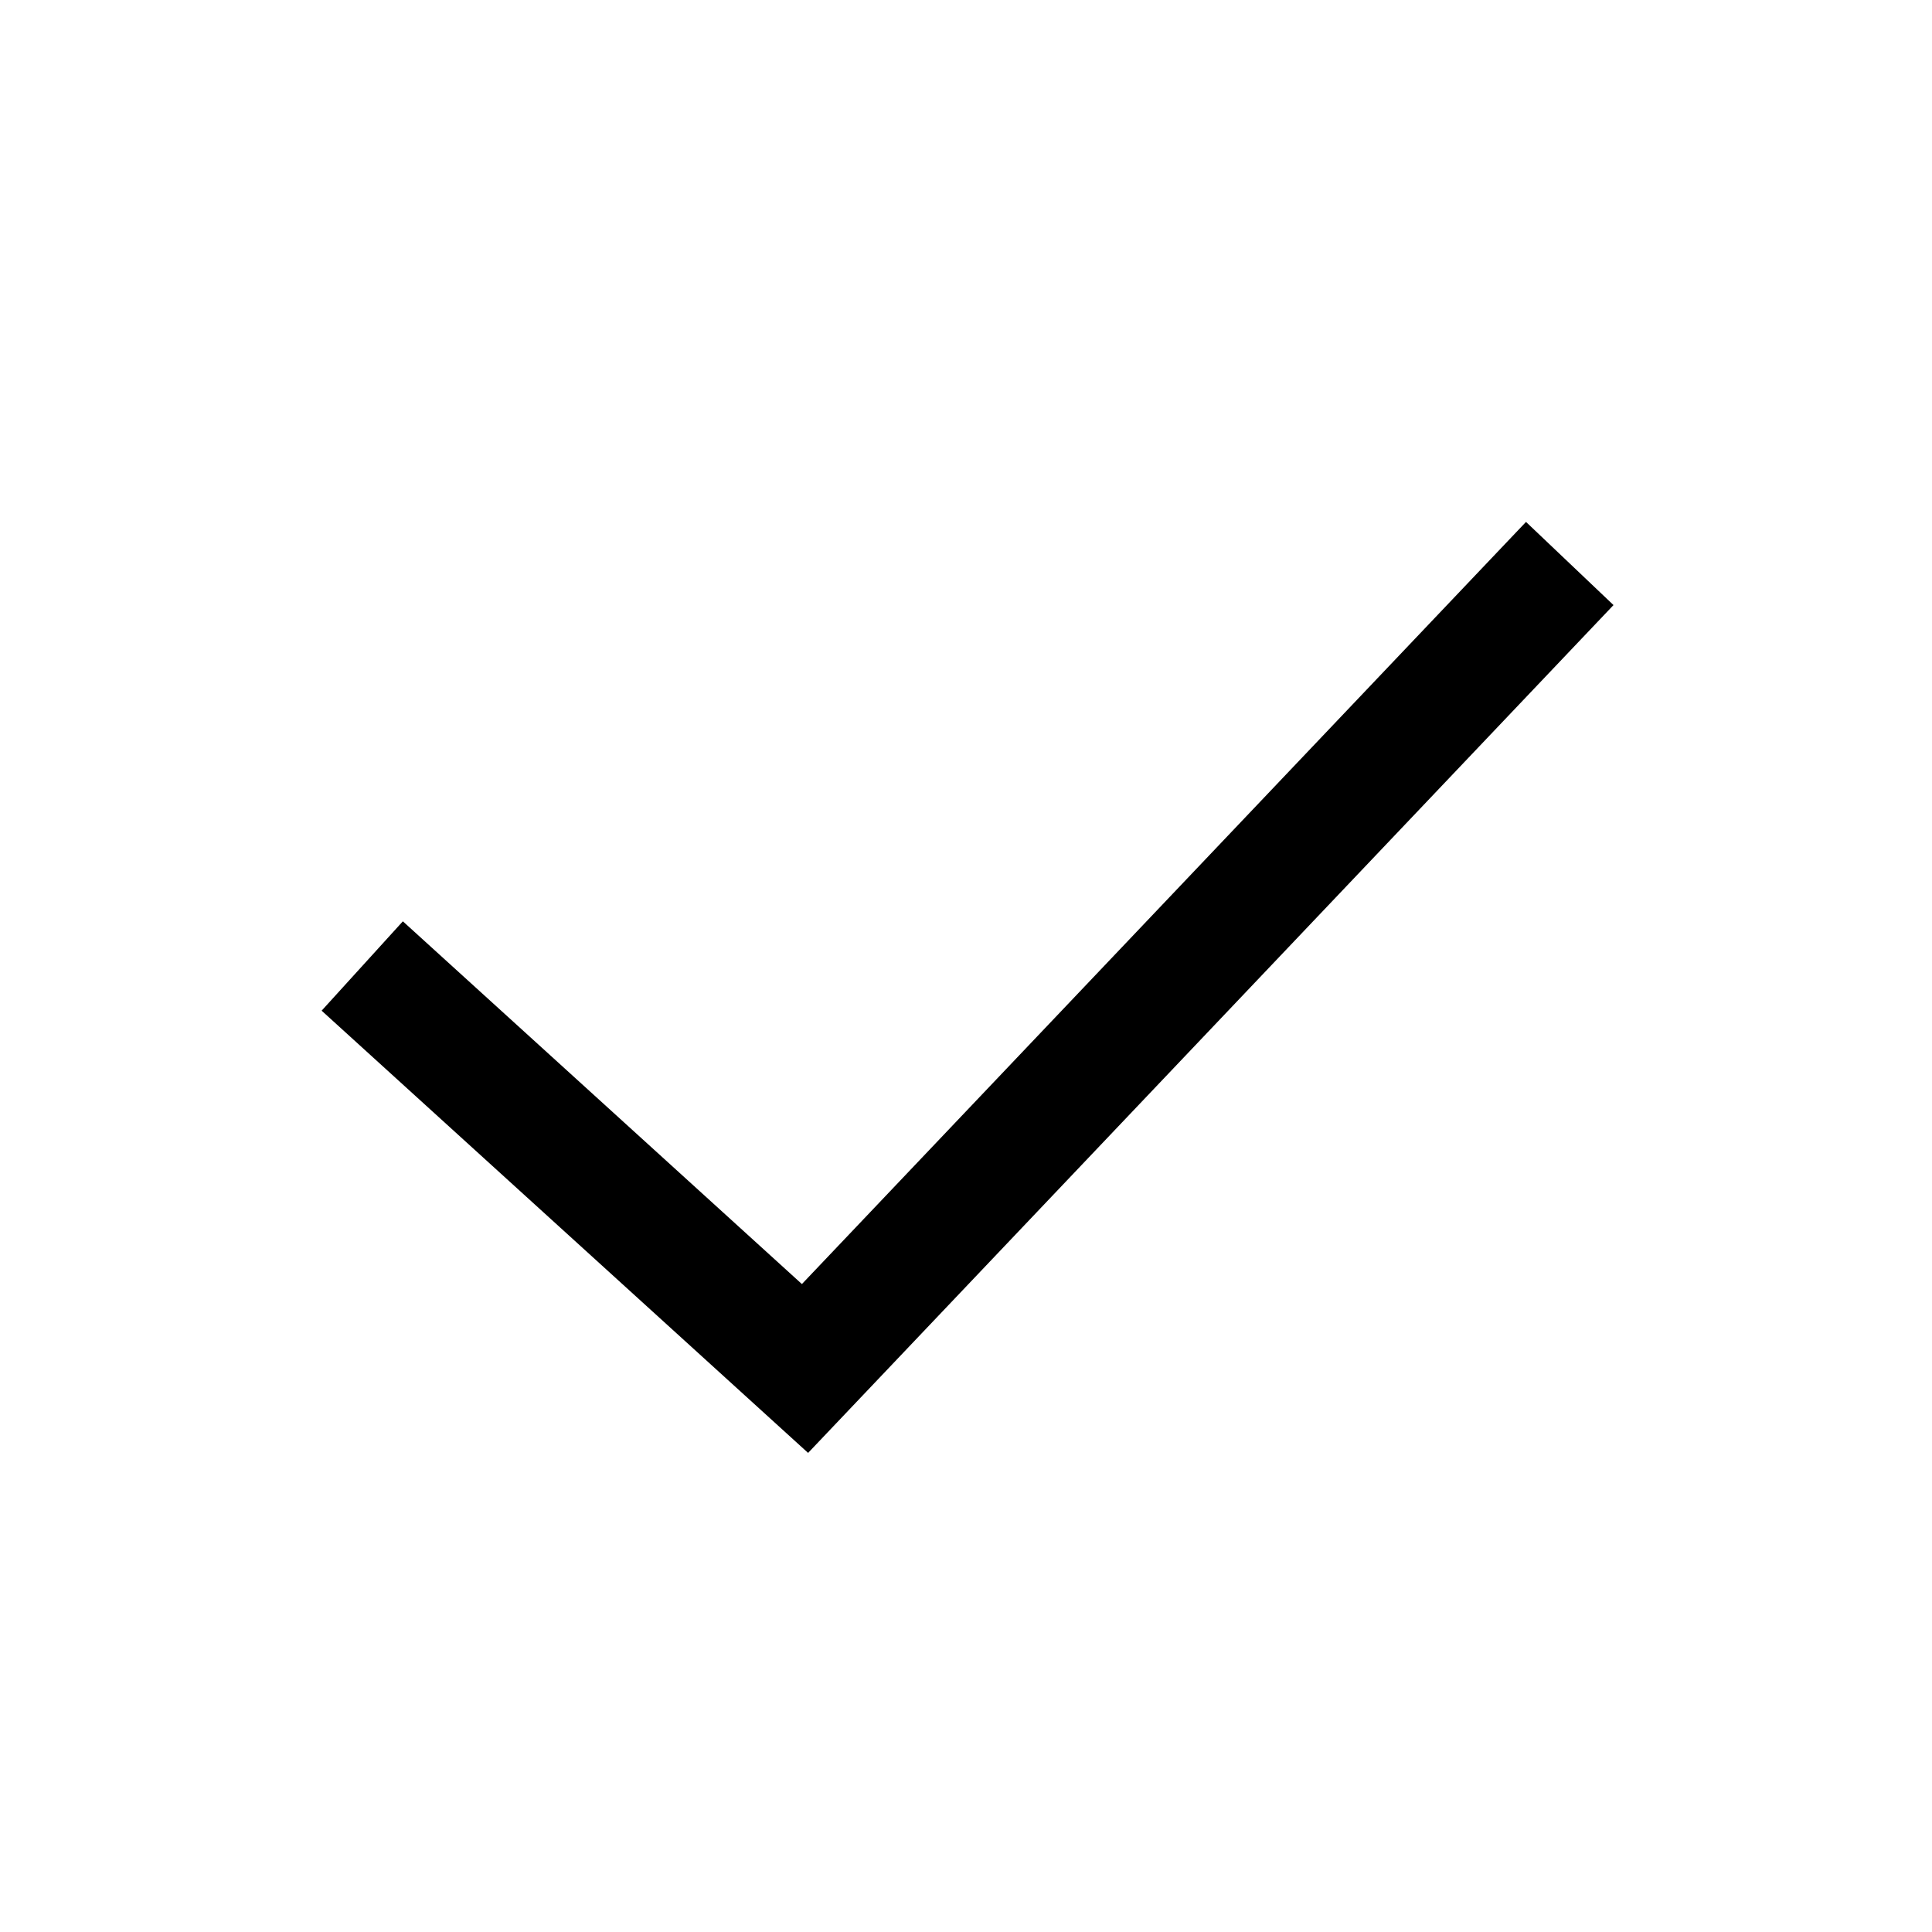
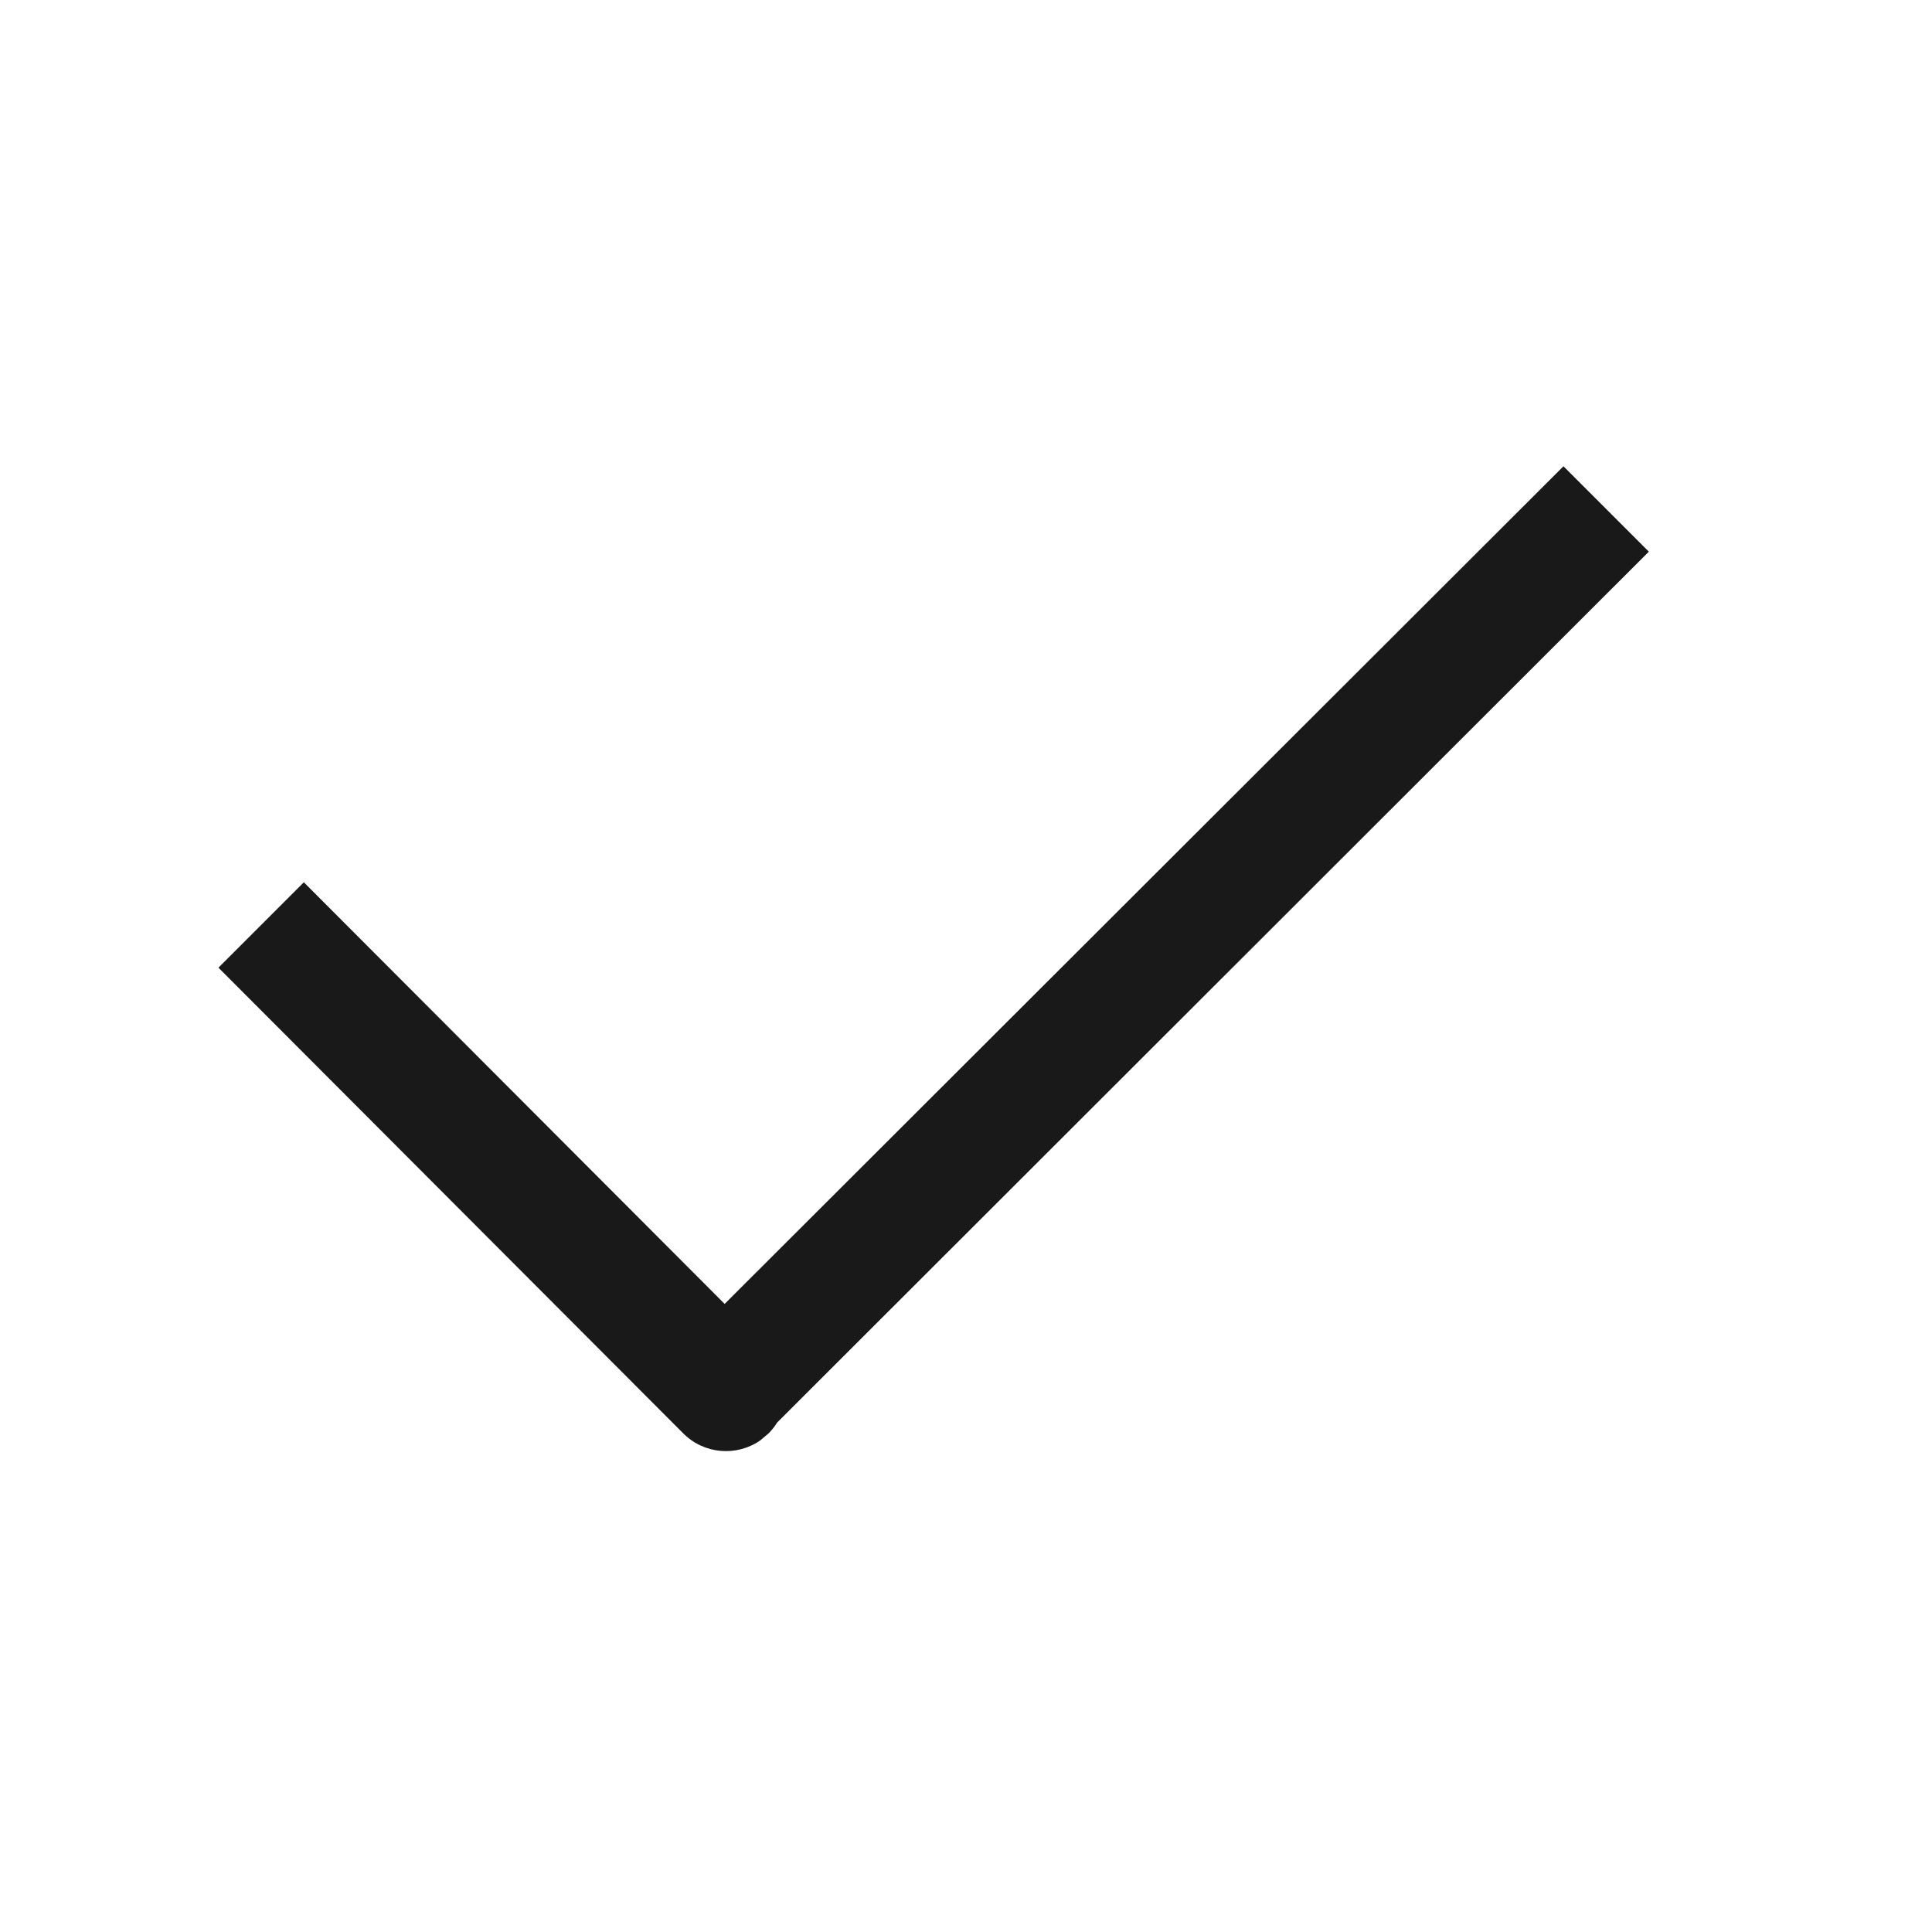
- <svg xmlns="http://www.w3.org/2000/svg" viewBox="0 0 48 48" version="1.1">
-   <path fill-rule="evenodd" d="M37.913 12.967L40.087 15.033 20.077 36.097 7.991 25.11 10.009 22.89 19.923 31.902z" />
+ <svg xmlns="http://www.w3.org/2000/svg" viewBox="0 0 1024 1024" version="1.1">
+   <path fill-opacity=".9" fill-rule="evenodd" d="M402.917 763.469L407.352 759.726 407.352 759.726C409.12 757.952 410.638 756.022 411.904 753.981L873.923 292.39 828.668 247.135 384.074 691.102 161.041 467.629 115.786 512.884 362.12 759.704C373.197 770.843 390.437 772.096 402.917 763.469Z" />
</svg>
